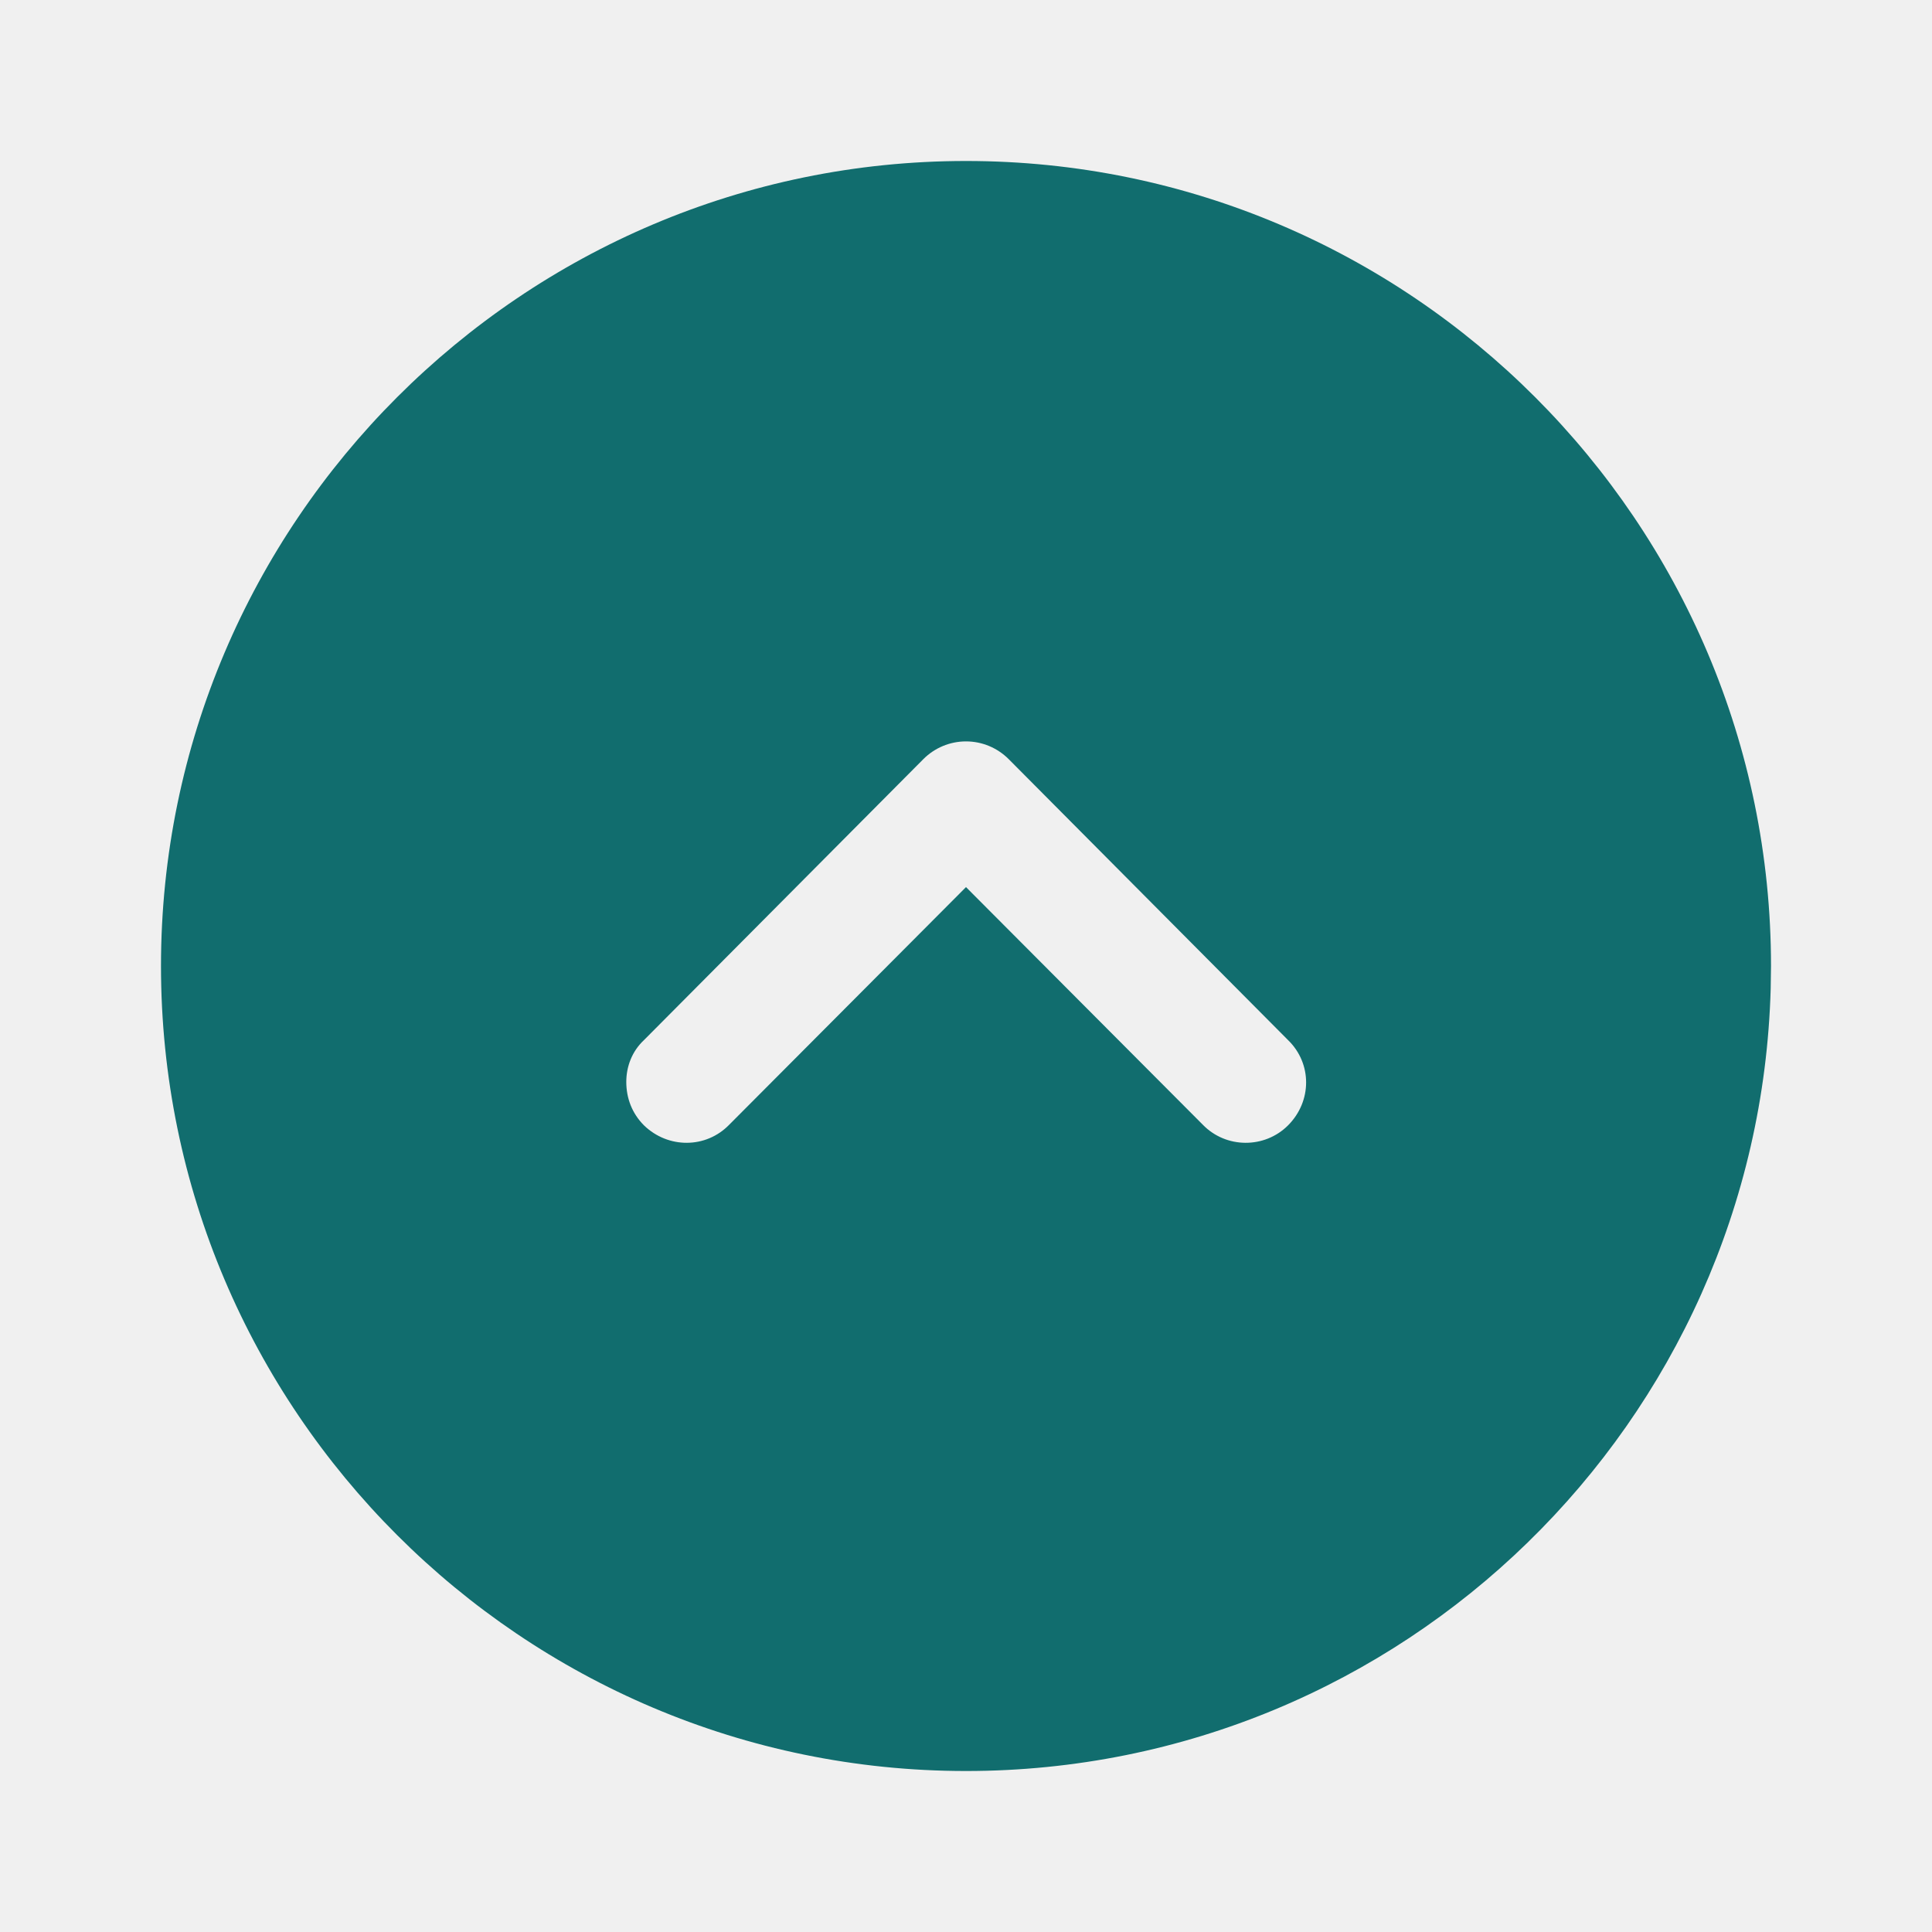
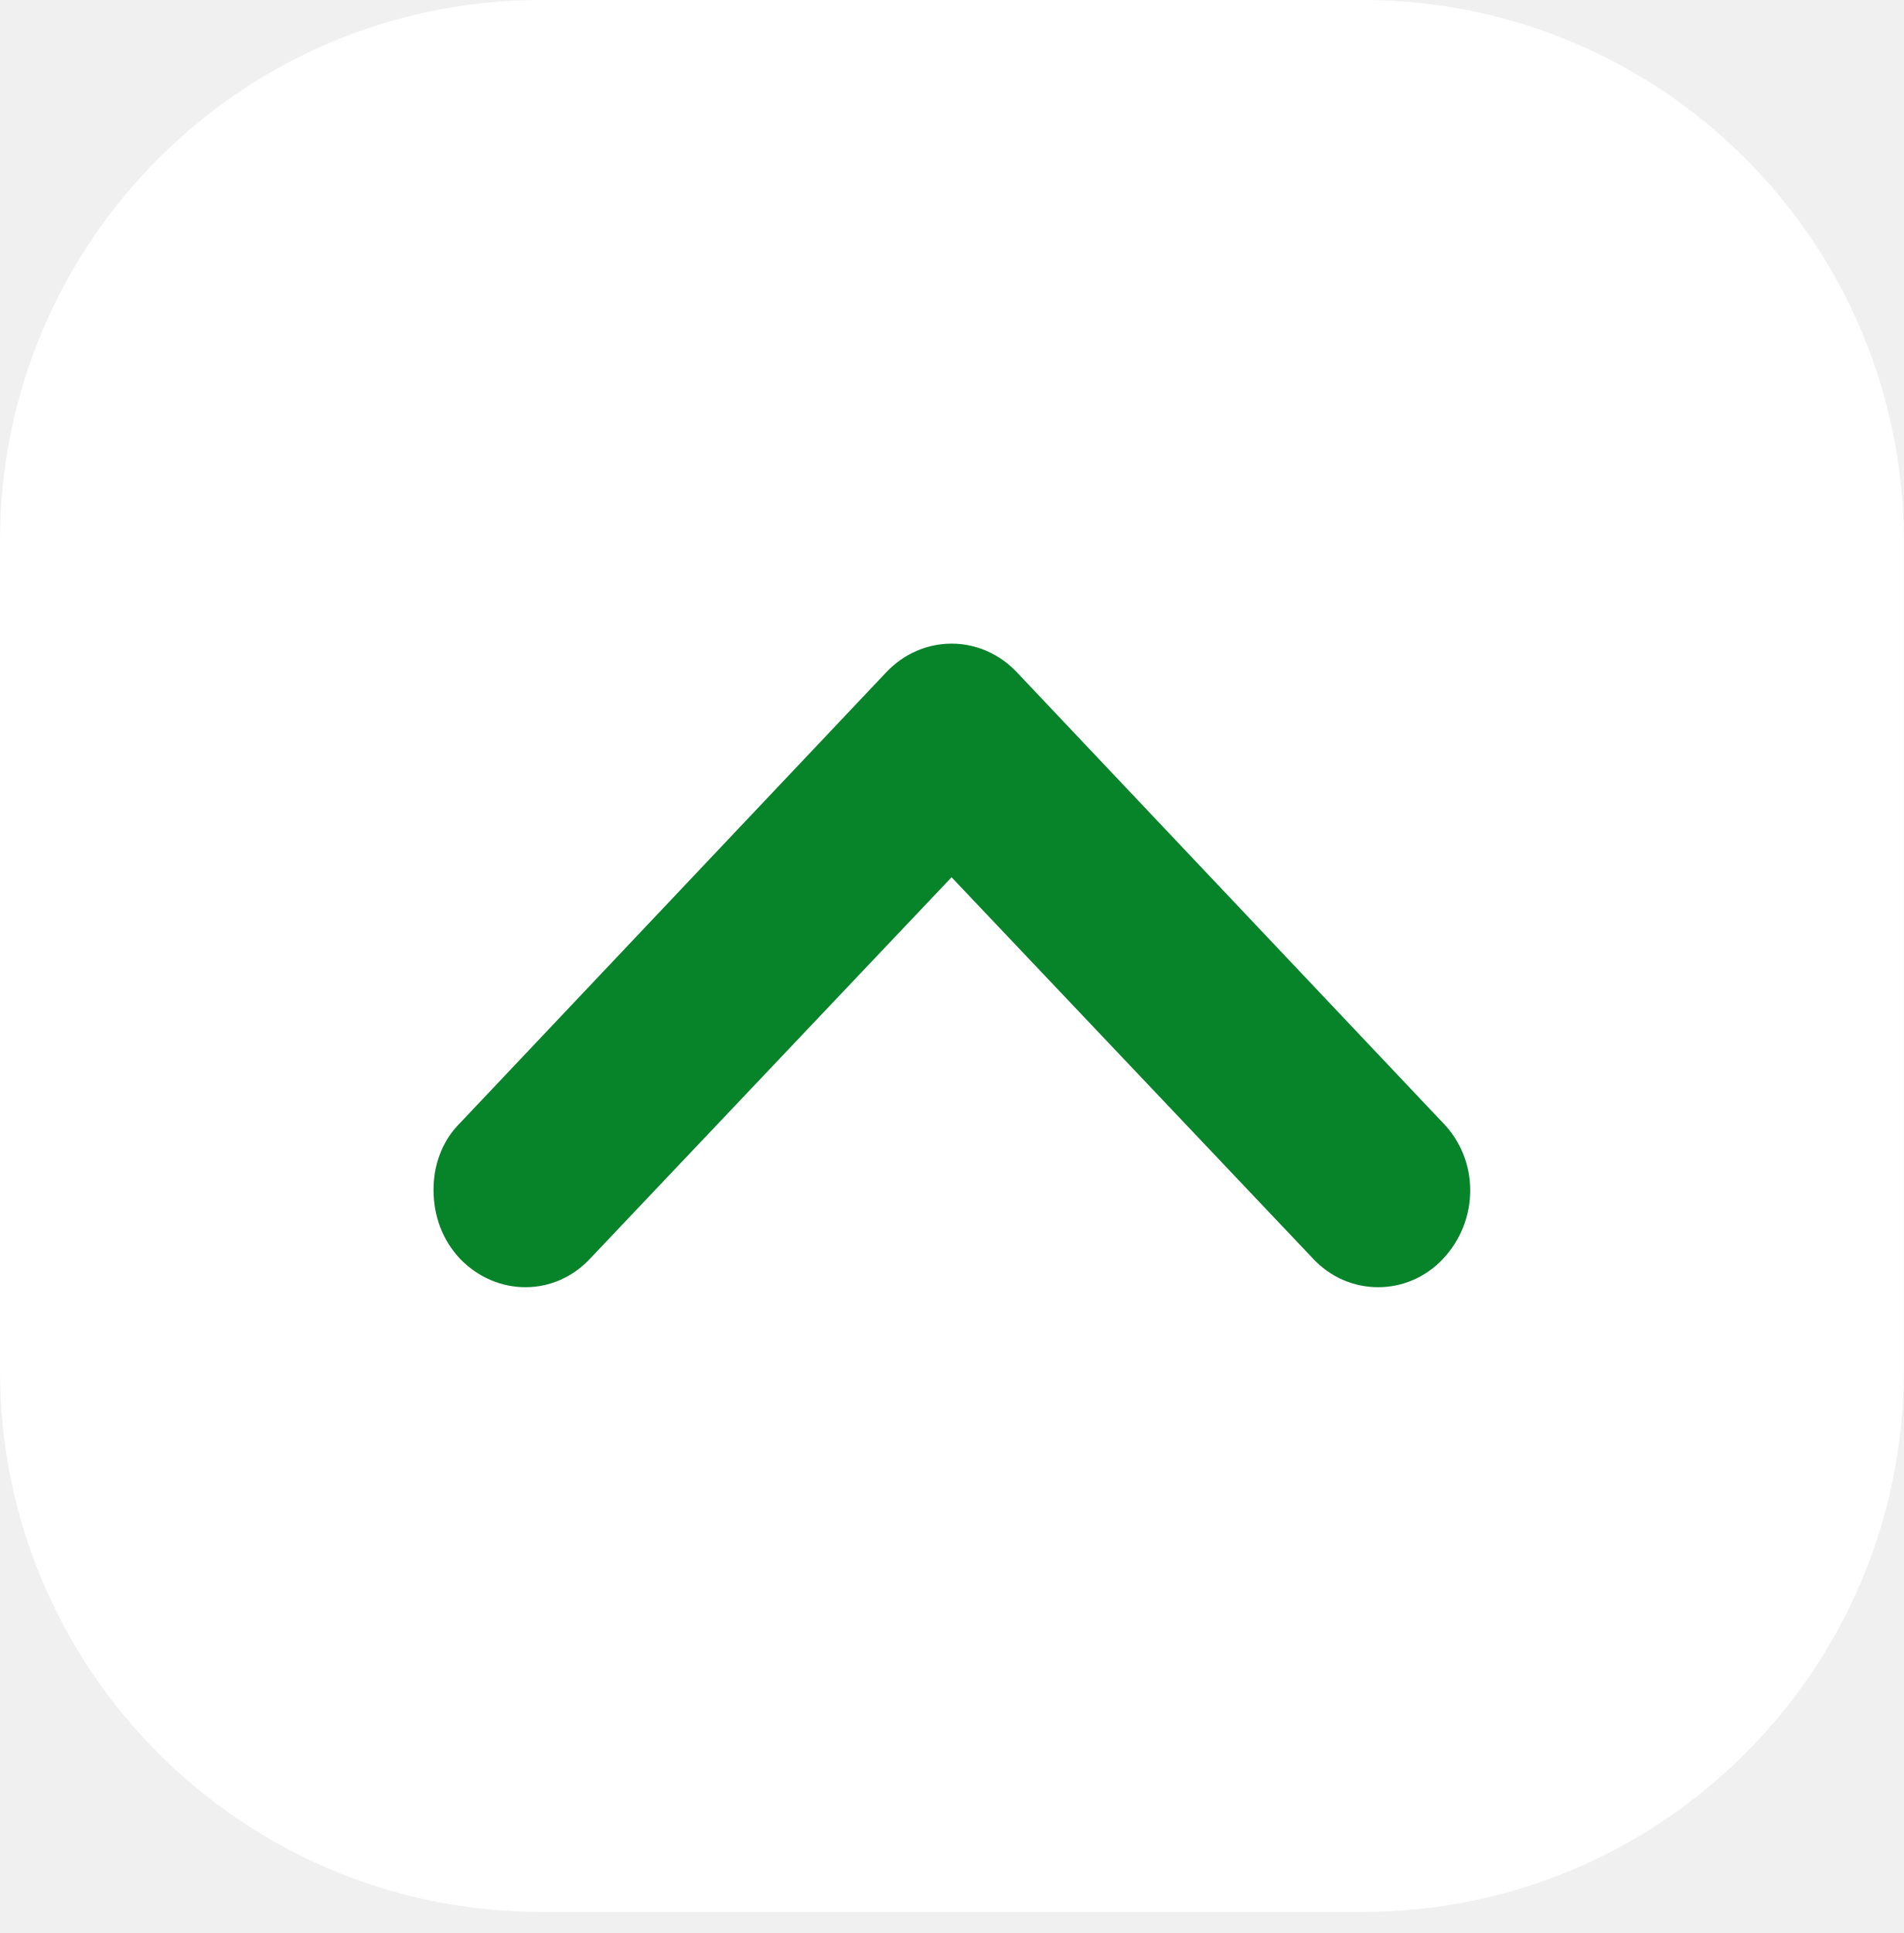
- <svg xmlns="http://www.w3.org/2000/svg" width="67" height="67" viewBox="0 0 67 67" fill="none">
-   <path fill-rule="evenodd" clip-rule="evenodd" d="M33.5 5.583C48.91 5.583 61.417 18.118 61.417 33.5L61.406 34.281C60.992 49.33 48.649 61.417 33.5 61.417C18.118 61.417 5.583 48.91 5.583 33.5C5.583 18.118 18.118 5.583 33.5 5.583ZM22.334 39.028C23.171 39.837 24.483 39.837 25.293 39L33.5 30.764L41.708 39C42.517 39.837 43.857 39.837 44.667 39.028C45.504 38.19 45.504 36.878 44.667 36.068L34.98 26.326C34.589 25.935 34.059 25.711 33.5 25.711C32.942 25.711 32.411 25.935 32.021 26.326L22.334 36.068C21.915 36.459 21.719 36.99 21.719 37.52C21.719 38.078 21.915 38.609 22.334 39.028Z" fill="#116D6E" />
+ <svg xmlns="http://www.w3.org/2000/svg" width="66" height="67" viewBox="0 0 66 67" fill="none">
+   <rect width="66" height="66.269" rx="18.755" fill="white" />
+   <path d="M20.477 43.605C19.243 44.947 17.242 44.947 15.966 43.649C15.327 42.978 15.029 42.128 15.029 41.233C15.029 40.383 15.327 39.533 15.966 38.907L30.733 23.293C31.329 22.666 32.138 22.309 32.989 22.309C33.84 22.309 34.649 22.666 35.245 23.293L50.012 38.907C51.289 40.205 51.289 42.307 50.012 43.649C48.778 44.947 46.735 44.947 45.501 43.605L32.989 30.407L20.477 43.605Z" fill="#07842A" />
</svg>
